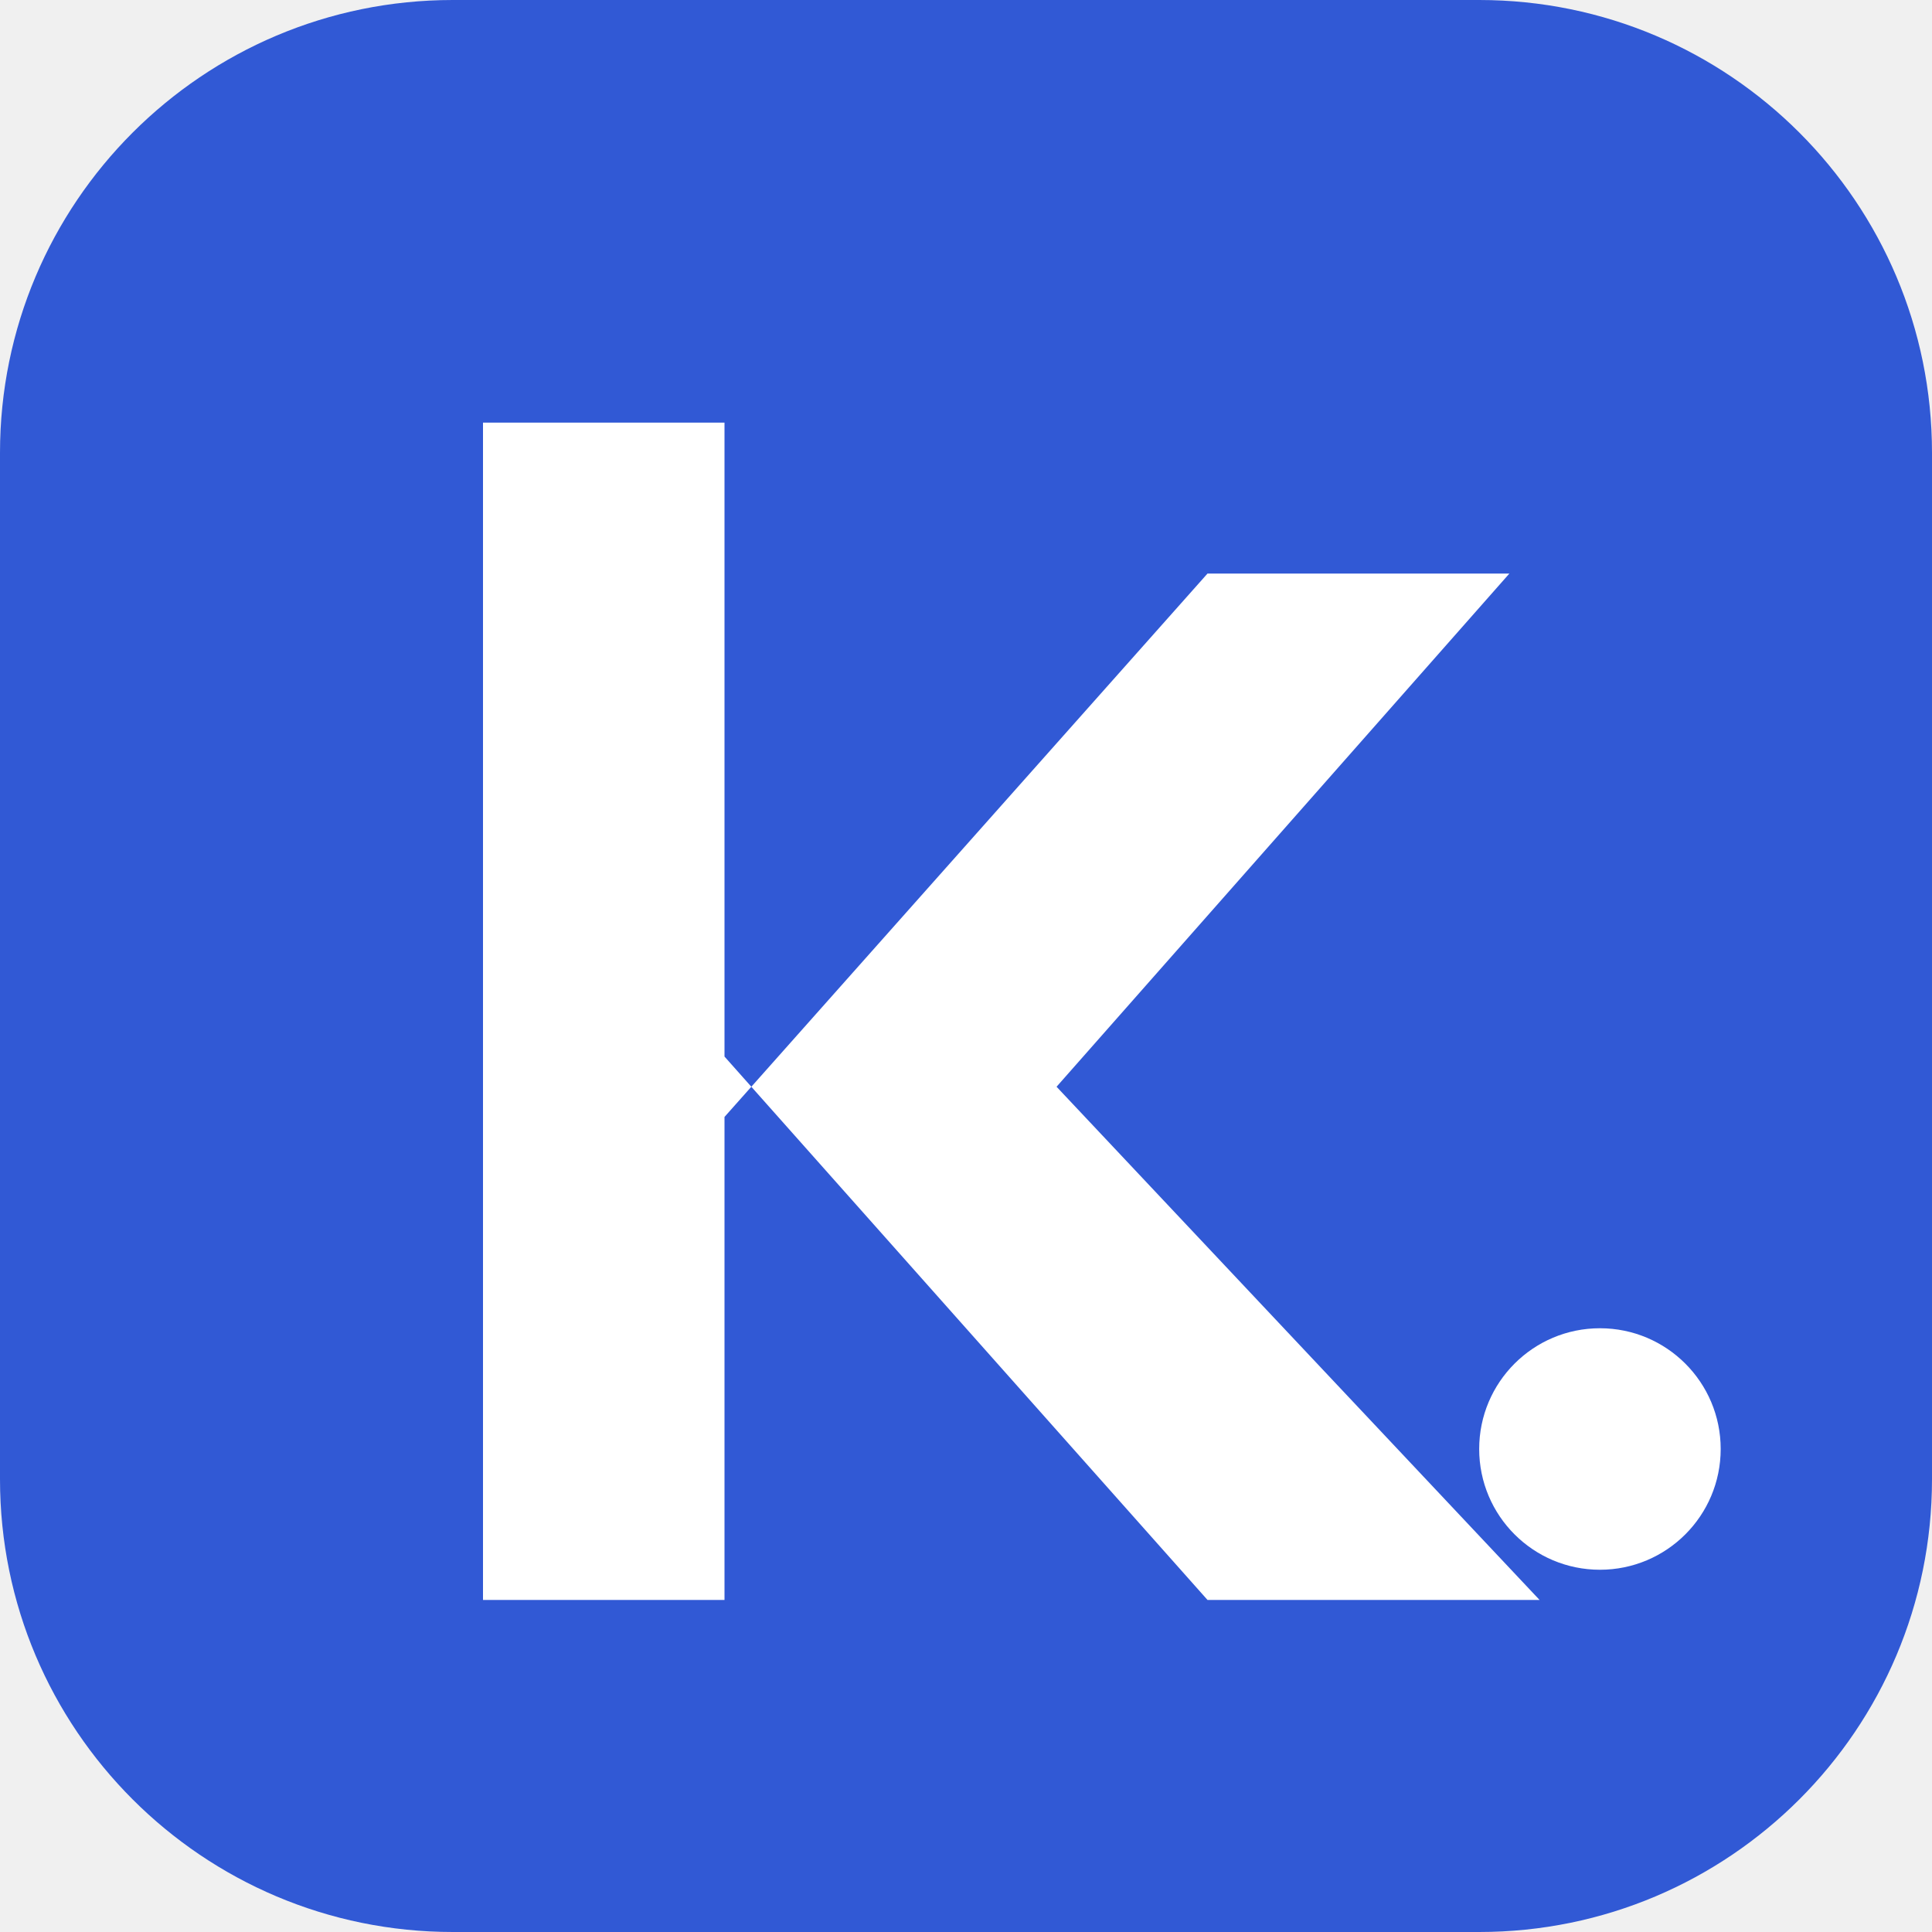
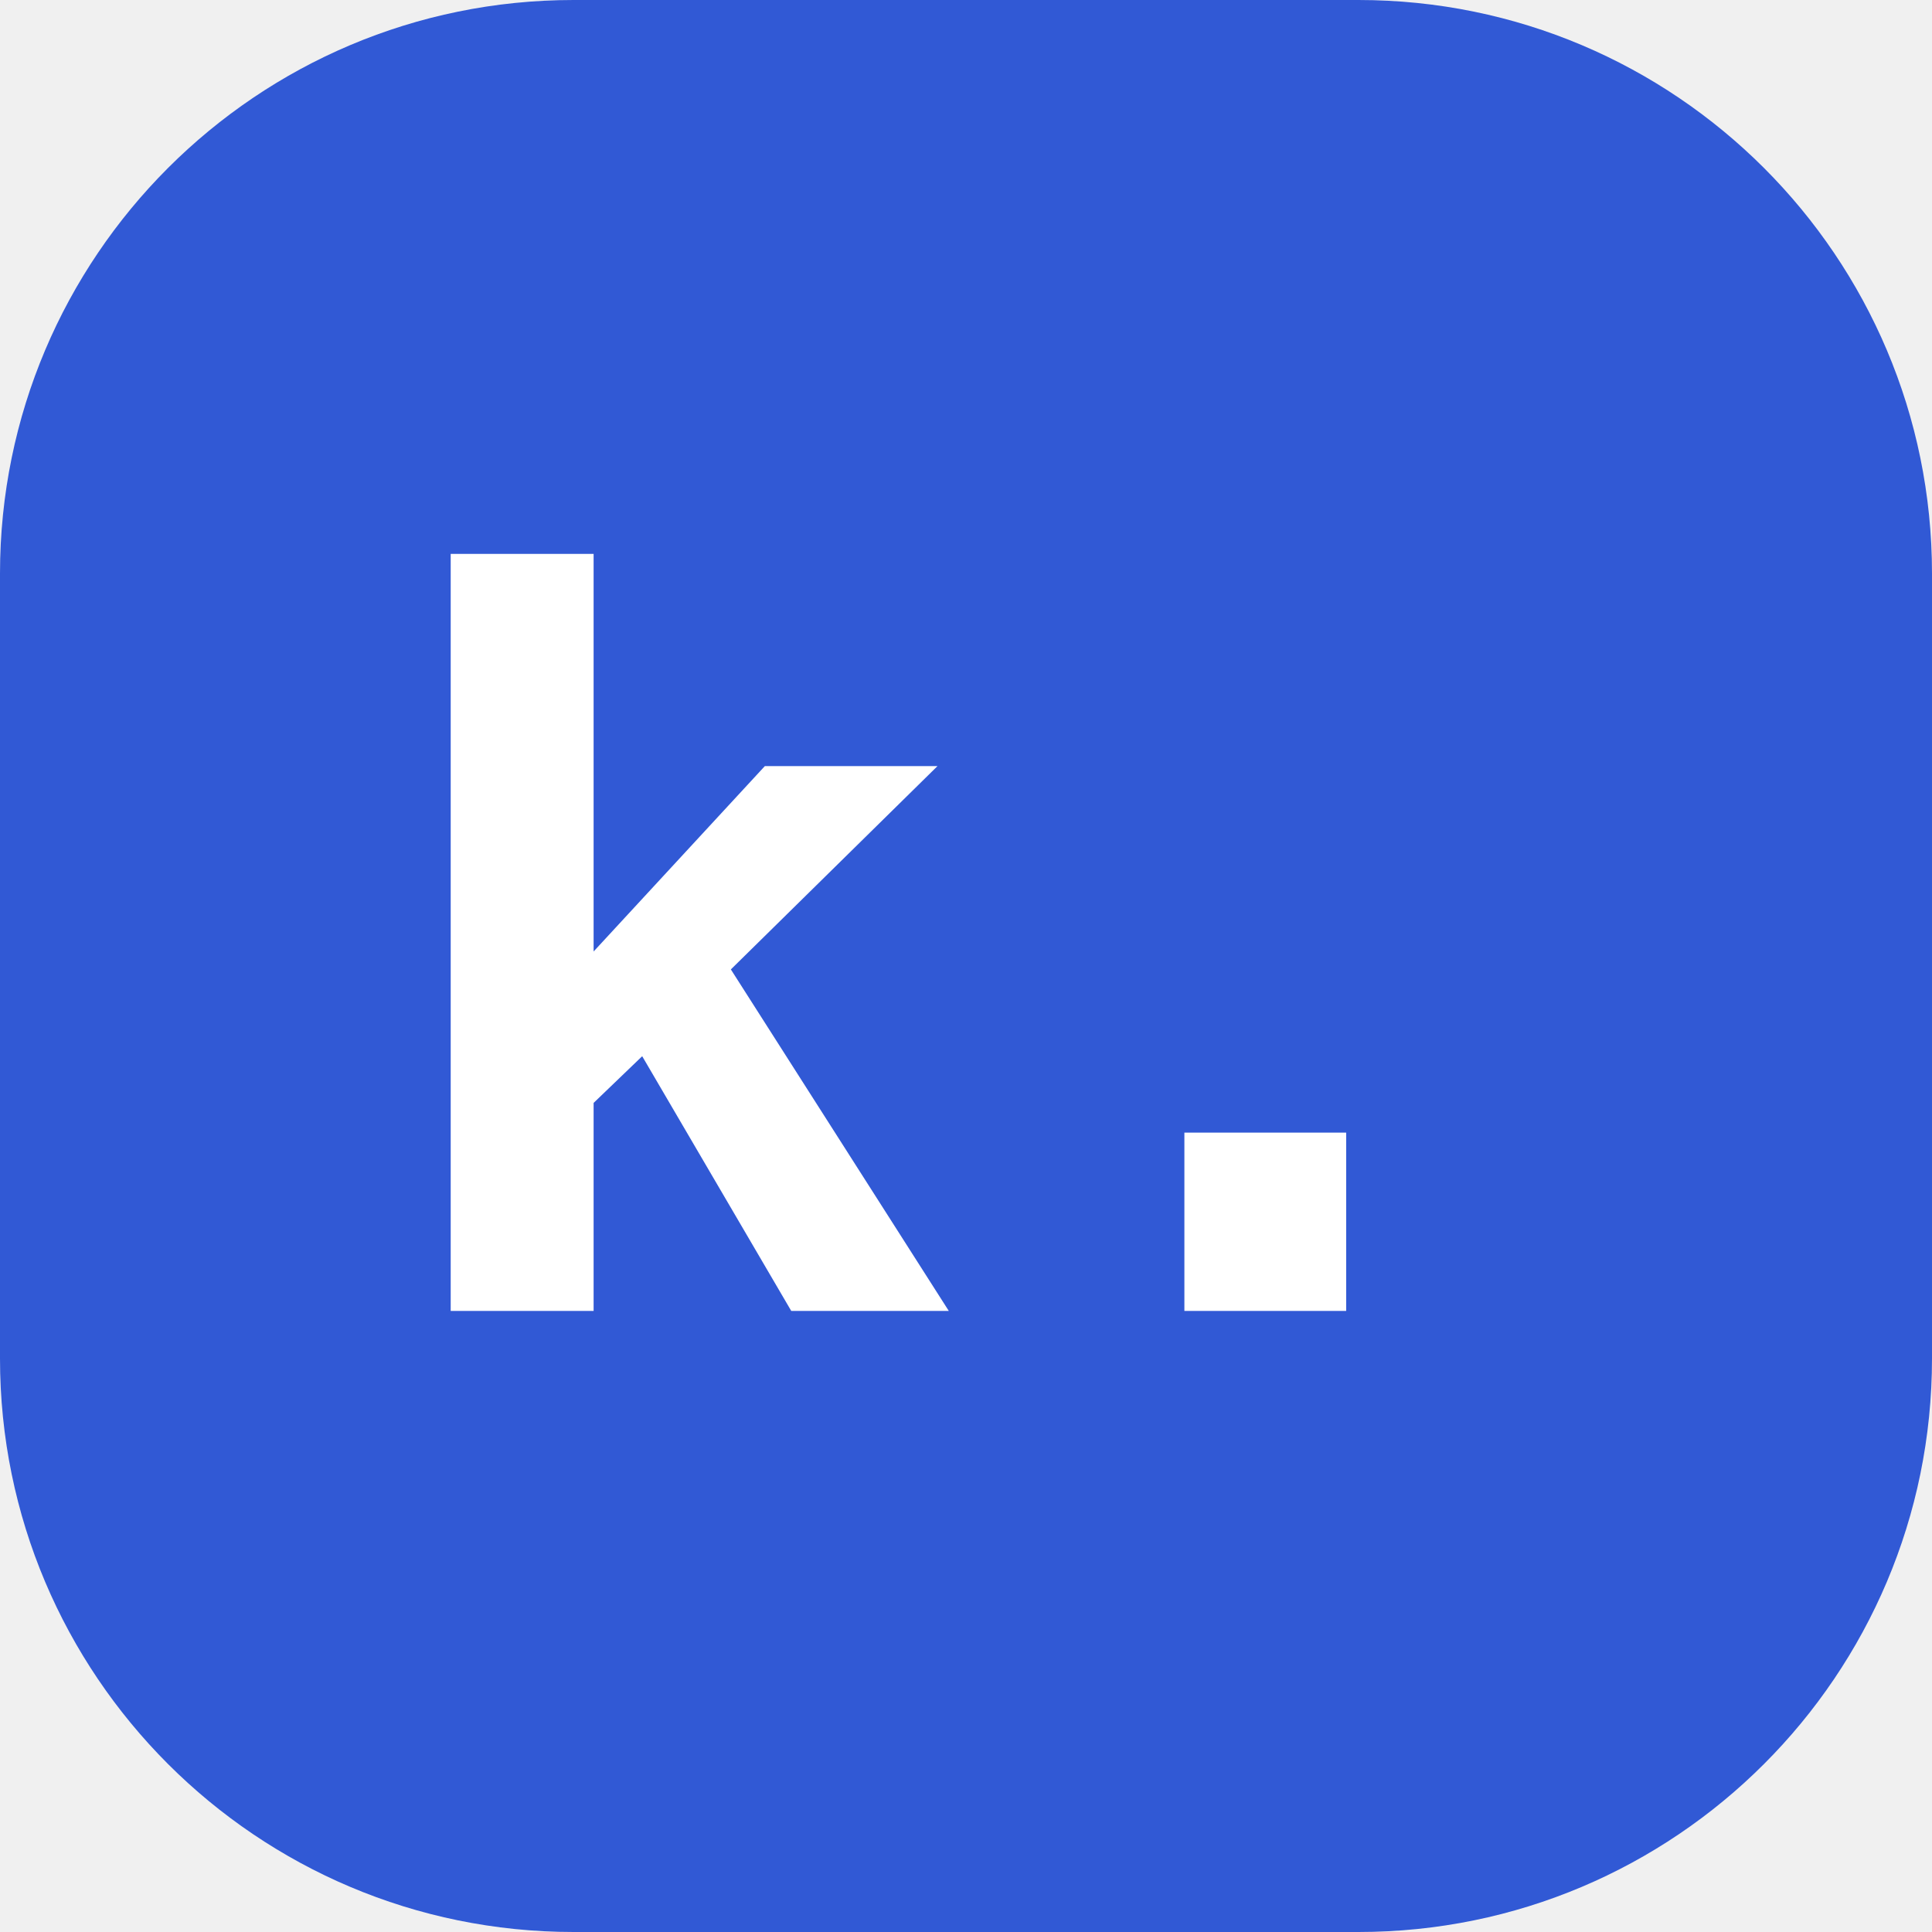
<svg xmlns="http://www.w3.org/2000/svg" viewBox="0 0 64 64" role="img" aria-label="kevinmuka dotfiles">
-   <rect width="64" height="64" rx="15" fill="#3159d5" />
-   <path fill="#ffffff" d="M16 14h8v23l16-18h10L35 36l16 17H40L24 35v18h-8z" />
-   <circle cx="53" cy="48" r="4" fill="#ffffff" />
+   <rect width="64" height="64" rx="19" fill="#3159d5" />
+   <text x="32" y="32" text-anchor="middle" dominant-baseline="central" fill="#ffffff" font-family="Menlo, SFMono-Regular, monospace" font-size="33" font-weight="800">k.</text>
</svg>
